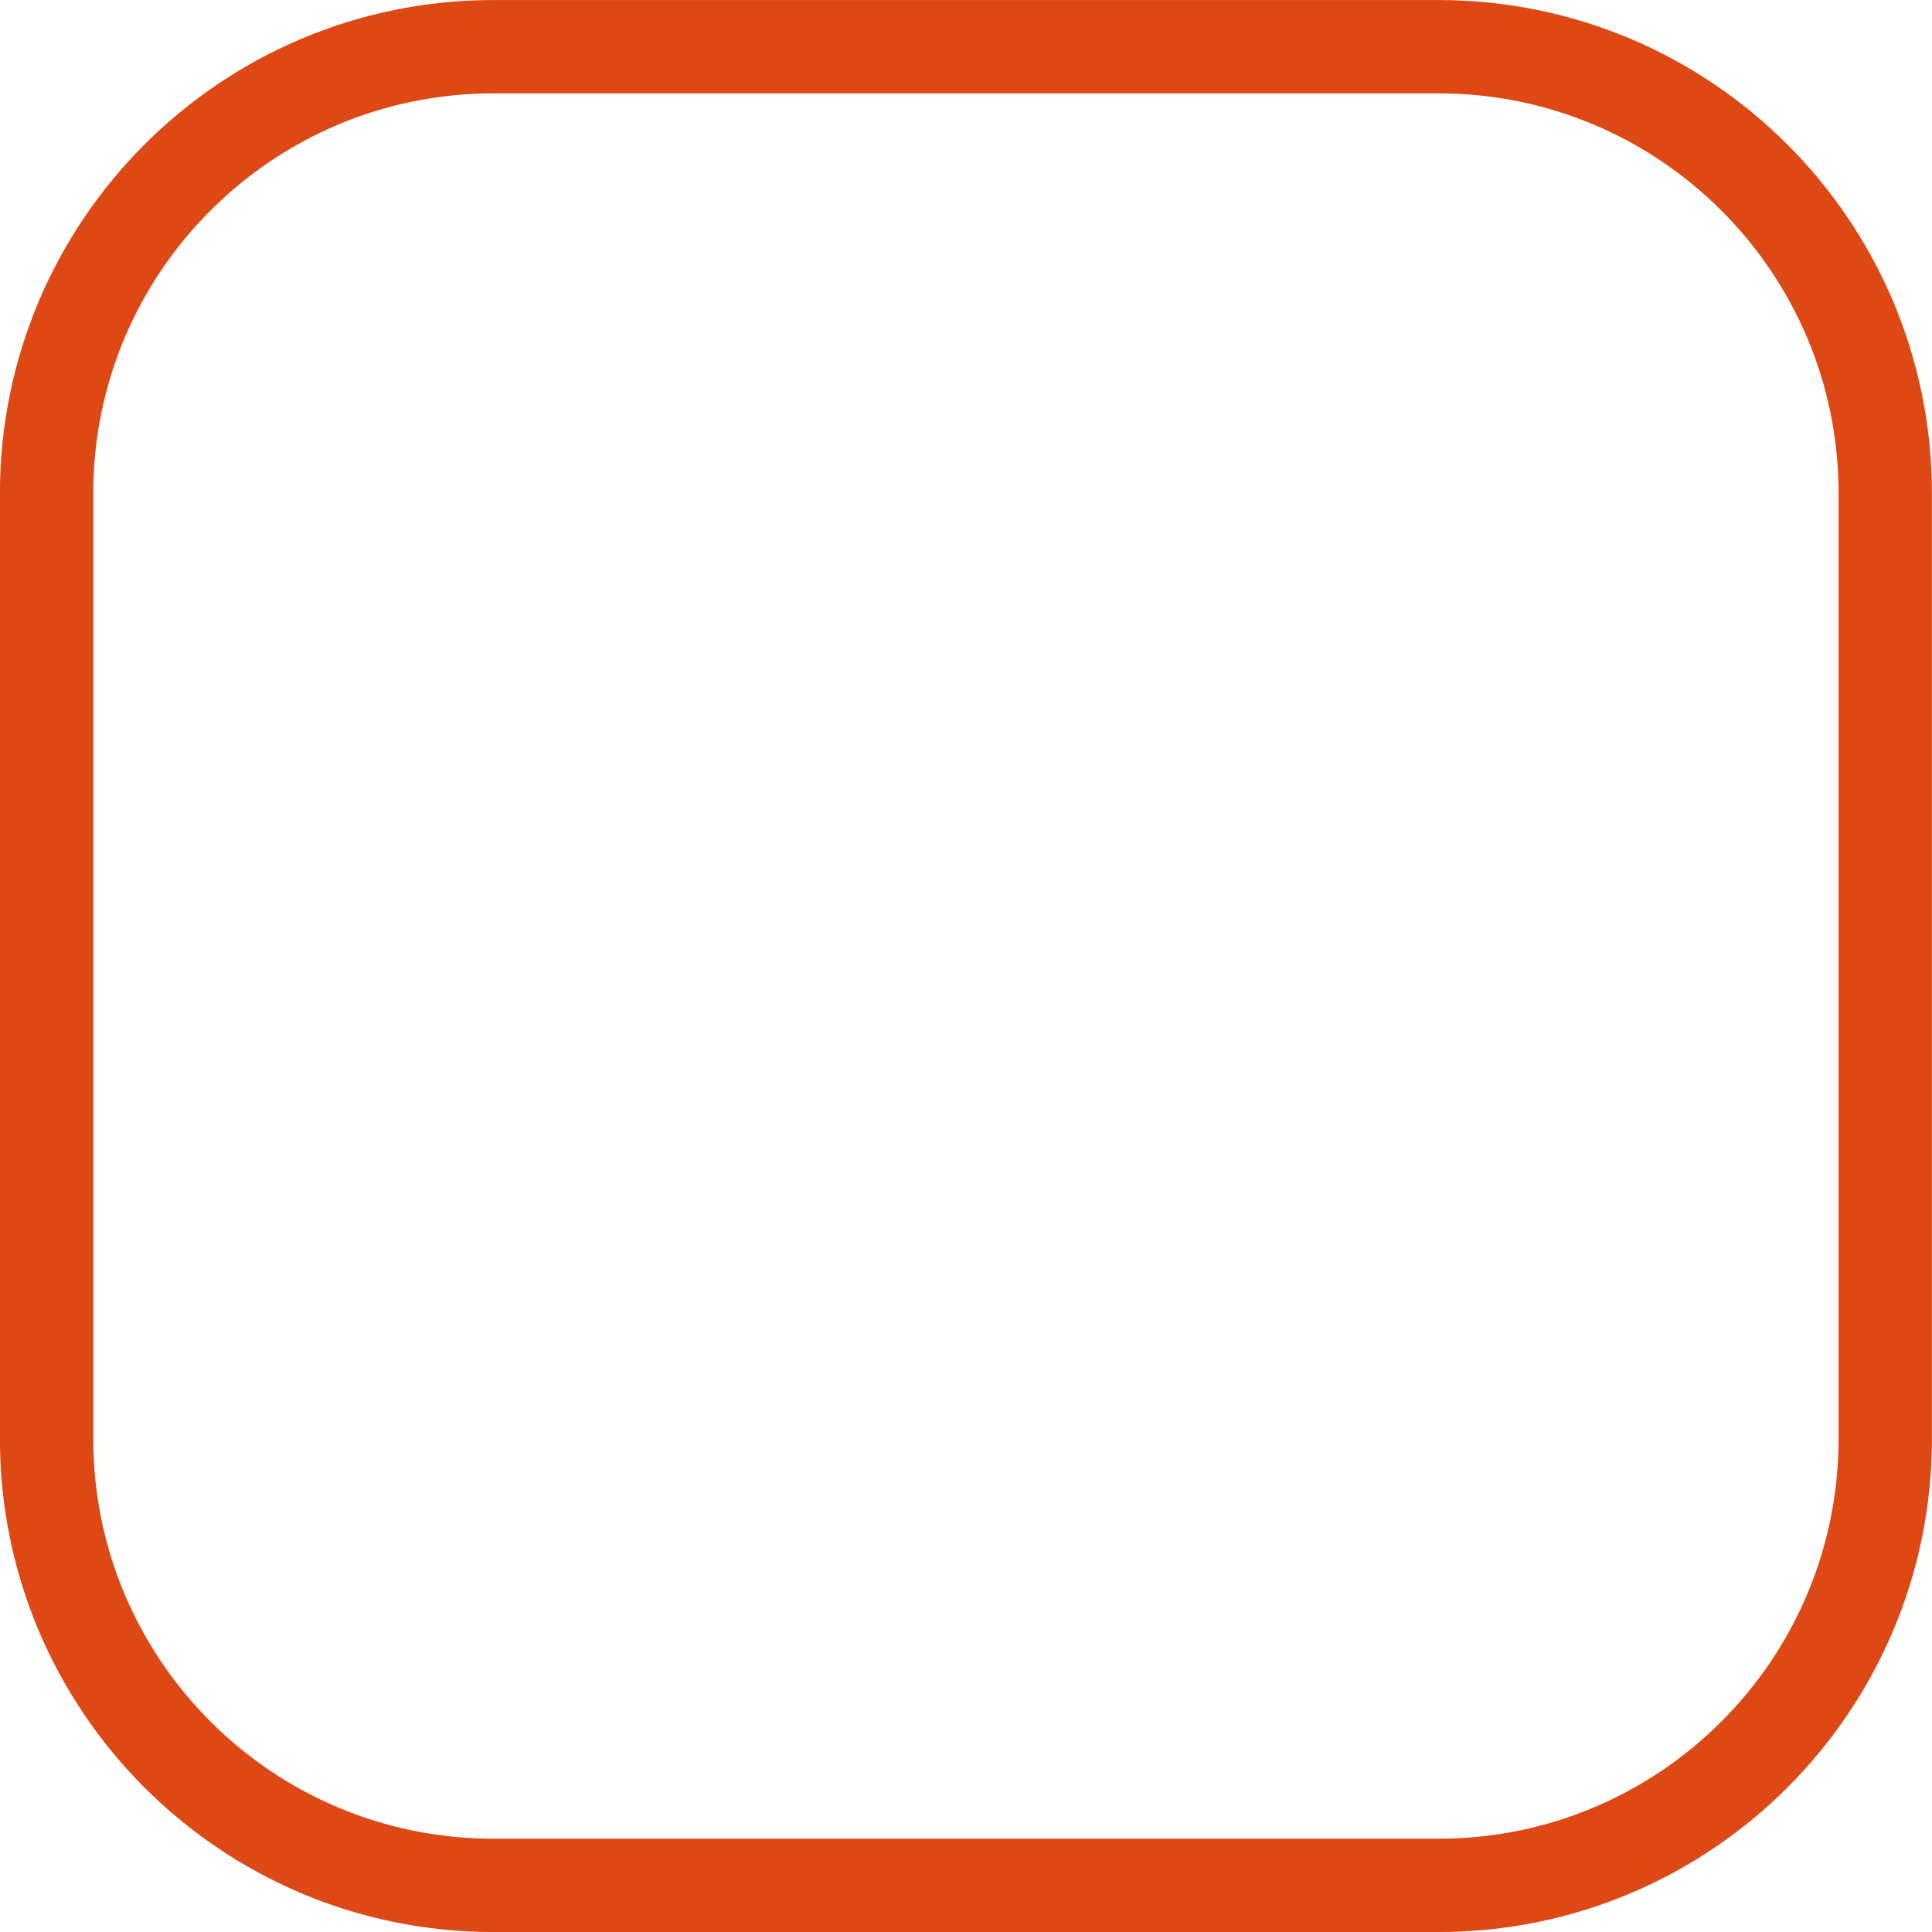
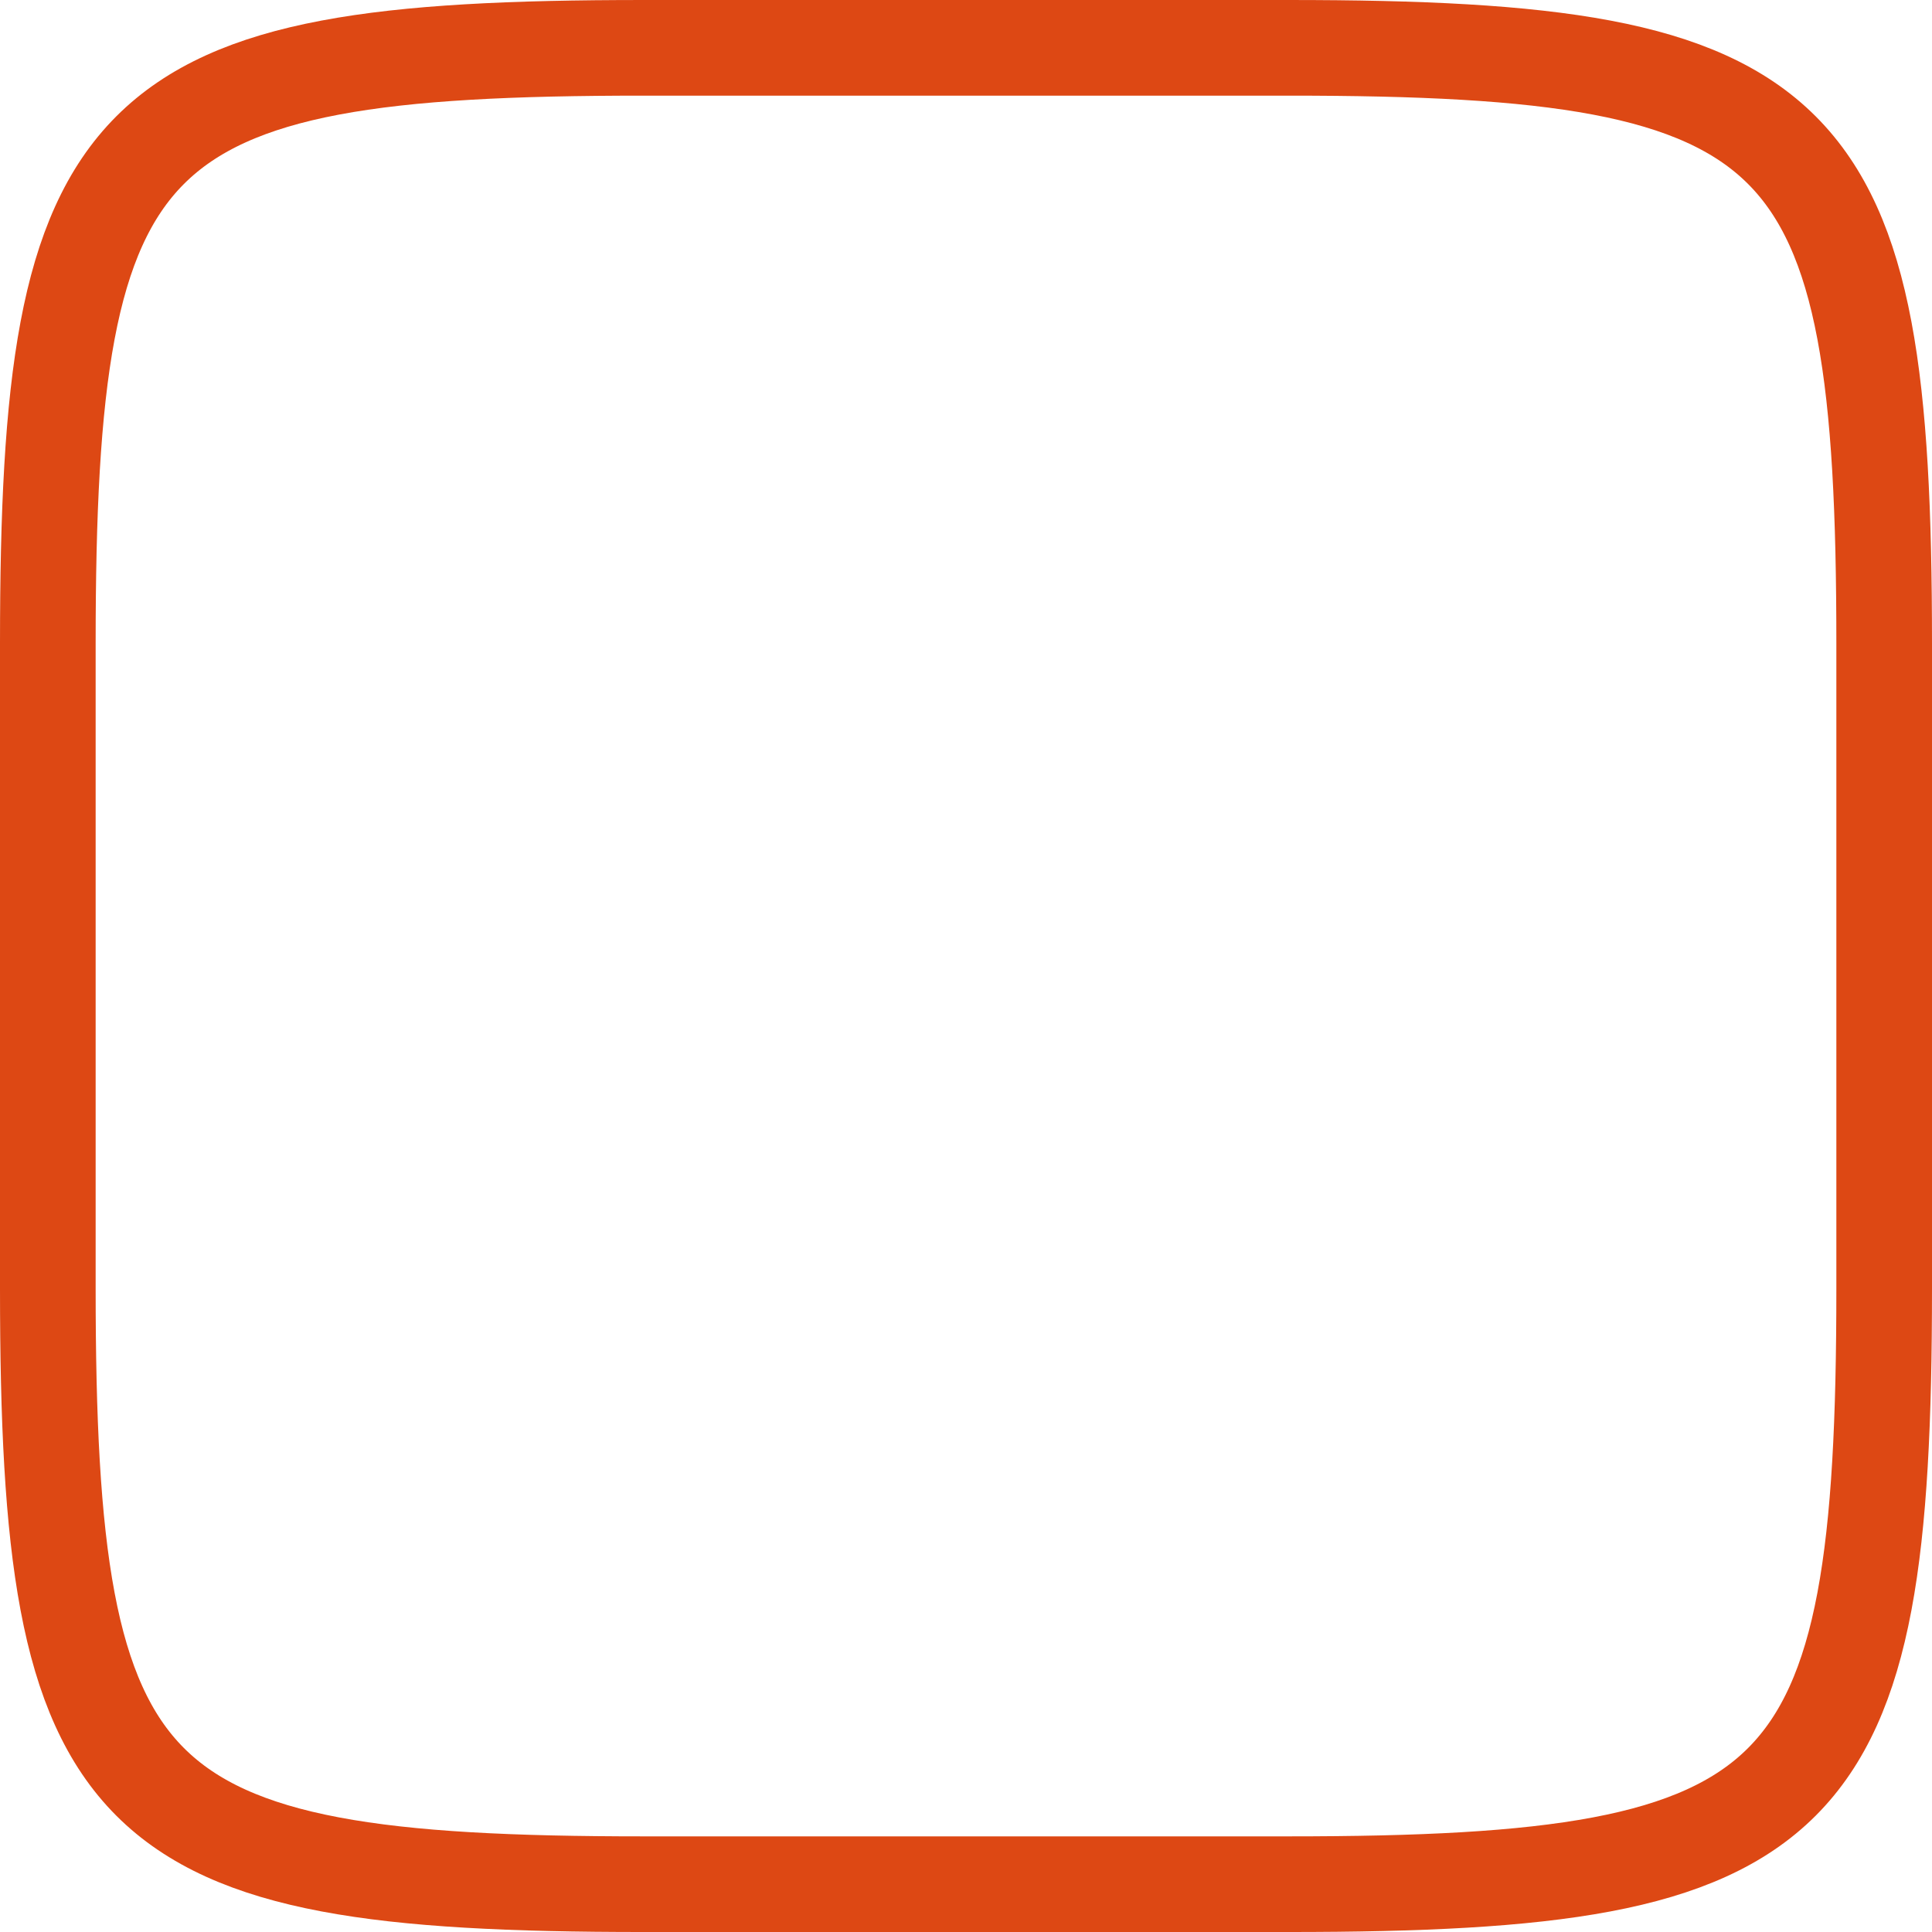
- <svg xmlns="http://www.w3.org/2000/svg" version="1.1" width="96" height="96" viewbox="96 96" id="svg2">
-   <defs id="defs4">
-     <linearGradient id="linearGradient3769">
-       <stop id="stop3771" style="stop-color:#dd4814;stop-opacity:1" offset="0" />
+ <svg xmlns="http://www.w3.org/2000/svg" width="101" height="101" id="svg6517" version="1.1">
+   <defs id="defs6519">
+     <linearGradient id="Background">
+       <stop id="stop4178" offset="0" style="stop-color:#b8b8b8;stop-opacity:1" />
+       <stop id="stop4180" offset="1" style="stop-color:#c9c9c9;stop-opacity:1" />
    </linearGradient>
+     <filter id="filter1121" color-interpolation-filters="sRGB">
+       <feFlood flood-opacity="0.6" flood-color="rgb(0,0,0)" result="flood" id="feFlood1123" />
+       <feComposite in="flood" in2="SourceGraphic" operator="out" result="composite1" id="feComposite1125" />
+       <feGaussianBlur in="composite1" stdDeviation="1" result="blur" id="feGaussianBlur1127" />
+       <feOffset dx="0" dy="2" result="offset" id="feOffset1129" />
+       <feComposite in="offset" in2="SourceGraphic" operator="atop" result="composite2" id="feComposite1131" />
+     </filter>
+     <filter id="filter950" color-interpolation-filters="sRGB">
+       <feFlood flood-opacity="0.25" flood-color="rgb(0,0,0)" result="flood" id="feFlood952" />
+       <feComposite in="flood" in2="SourceGraphic" operator="in" result="composite1" id="feComposite954" />
+       <feGaussianBlur in="composite1" stdDeviation="1" result="blur" id="feGaussianBlur956" />
+       <feOffset dx="0" dy="1" result="offset" id="feOffset958" />
+       <feComposite in="SourceGraphic" in2="offset" operator="over" result="composite2" id="feComposite960" />
+     </filter>
+     <clipPath clipPathUnits="userSpaceOnUse" id="clipPath873">
+       <g transform="matrix(0,-0.6666667,0.6660448,0,-258.2599,677)" id="g875" style="fill:#ff00ff;fill-opacity:1;stroke:none;display:inline">
+         <path style="fill:#ff00ff;fill-opacity:1;stroke:none;display:inline" d="m 46.703,898.228 50.595,0 C 138.162,898.228 144,904.065 144,944.926 l 0,50.738 c 0,40.861 -5.838,46.698 -46.703,46.698 l -50.595,0 C 5.838,1042.362 0,1036.525 0,995.664 l 0,-50.738 c 0,-40.861 5.838,-46.698 46.703,-46.698 z" id="path877" />
+       </g>
+     </clipPath>
+     <filter id="filter891" color-interpolation-filters="sRGB">
+       <feGaussianBlur stdDeviation="0.72" id="feGaussianBlur893" />
+     </filter>
  </defs>
-   <g transform="translate(-105.3125,-275.1562)" id="layer1">
-     <rect width="91.362" height="91.362" ry="22.198" x="107.628" y="277.477" id="rect5229" style="fill:none;stroke:#dd4814;stroke-width:4.638;stroke-linecap:butt;stroke-linejoin:round;stroke-miterlimit:4;stroke-opacity:1;stroke-dasharray:none" />
+   <g id="layer1" transform="translate(270.5,-632.7908)" style="display:inline">
+     <path style="fill:none;stroke:#dd4814;stroke-width:5;stroke-miterlimit:4;stroke-opacity:1;stroke-dasharray:none;display:inline" d="m -268,700.156 0,-33.73 c 0,-27.243 3.888,-31.135 31.103,-31.135 l 33.794,0 c 27.215,0 31.103,3.892 31.103,31.135 l 0,33.73 c 0,27.243 -3.888,31.135 -31.103,31.135 l -33.794,0 c -27.215,0 -31.103,-3.892 -31.103,-31.135 z" id="path6455" />
+   </g>
+   <g id="layer3" style="display:inline" transform="translate(2.5,2.49999)" />
+   <g id="layer2" style="display:none" transform="translate(2.5,2.49999)">
+     <g style="display:inline" transform="translate(-340,-581)" id="g4394" clip-path="none">
+       <g id="g855">
+         <g id="g870" clip-path="url(#clipPath873)" style="opacity:0.6;filter:url(#filter891)">
+           <path transform="matrix(1.499999,0,0,1.499999,-29.99979,-237.5428)" d="m 264,552.362 c 0,6.627 -5.373,12 -12,12 -6.627,0 -12,-5.373 -12,-12 0,-6.627 5.373,-12 12,-12 6.627,0 12,5.373 12,12 z" id="path844" style="color:#000000;fill:#000000;fill-opacity:1;fill-rule:nonzero;stroke:none;stroke-width:4;marker:none;visibility:visible;display:inline;overflow:visible;enable-background:accumulate" />
+         </g>
+         <g id="g862">
+           <path style="color:#000000;fill:#f5f5f5;fill-opacity:1;fill-rule:nonzero;stroke:none;stroke-width:4;marker:none;visibility:visible;display:inline;overflow:visible;enable-background:accumulate" id="path4398" d="m 264,552.362 c 0,6.627 -5.373,12 -12,12 -6.627,0 -12,-5.373 -12,-12 0,-6.627 5.373,-12 12,-12 6.627,0 12,5.373 12,12 z" transform="matrix(1.499999,0,0,1.499999,-29.99979,-238.5428)" />
+           <path transform="matrix(1.25,0,0,1.25,33,-100.4527)" d="m 264,552.362 c 0,6.627 -5.373,12 -12,12 -6.627,0 -12,-5.373 -12,-12 0,-6.627 5.373,-12 12,-12 6.627,0 12,5.373 12,12 z" id="path4400" style="color:#000000;fill:#dd4814;fill-opacity:1;fill-rule:nonzero;stroke:none;stroke-width:4;marker:none;visibility:visible;display:inline;overflow:visible;enable-background:accumulate" />
+           <path style="color:#000000;fill:#f5f5f5;fill-opacity:1;fill-rule:nonzero;stroke:none;stroke-width:3;marker:none;visibility:visible;display:inline;overflow:visible;enable-background:accumulate" id="path4459" d="m 669.817,595.777 c -0.391,0.226 -3.626,-1.903 -4.076,-1.951 -0.449,-0.047 -4.057,1.363 -4.392,1.061 -0.336,-0.302 0.69,-4.037 0.596,-4.479 -0.094,-0.442 -2.55,-3.437 -2.366,-3.85 0.184,-0.413 4.053,-0.592 4.444,-0.818 0.391,-0.226 2.481,-3.487 2.93,-3.44 0.449,0.047 1.815,3.671 2.151,3.974 0.336,0.302 4.083,1.282 4.177,1.724 0.094,0.442 -2.931,2.861 -3.115,3.274 -0.184,0.413 0.043,4.279 -0.349,4.505 z" transform="matrix(1.511423,-0.1636638,0.1636638,1.511423,-755.3735,-191.9365)" />
+         </g>
+       </g>
+     </g>
  </g>
</svg>
